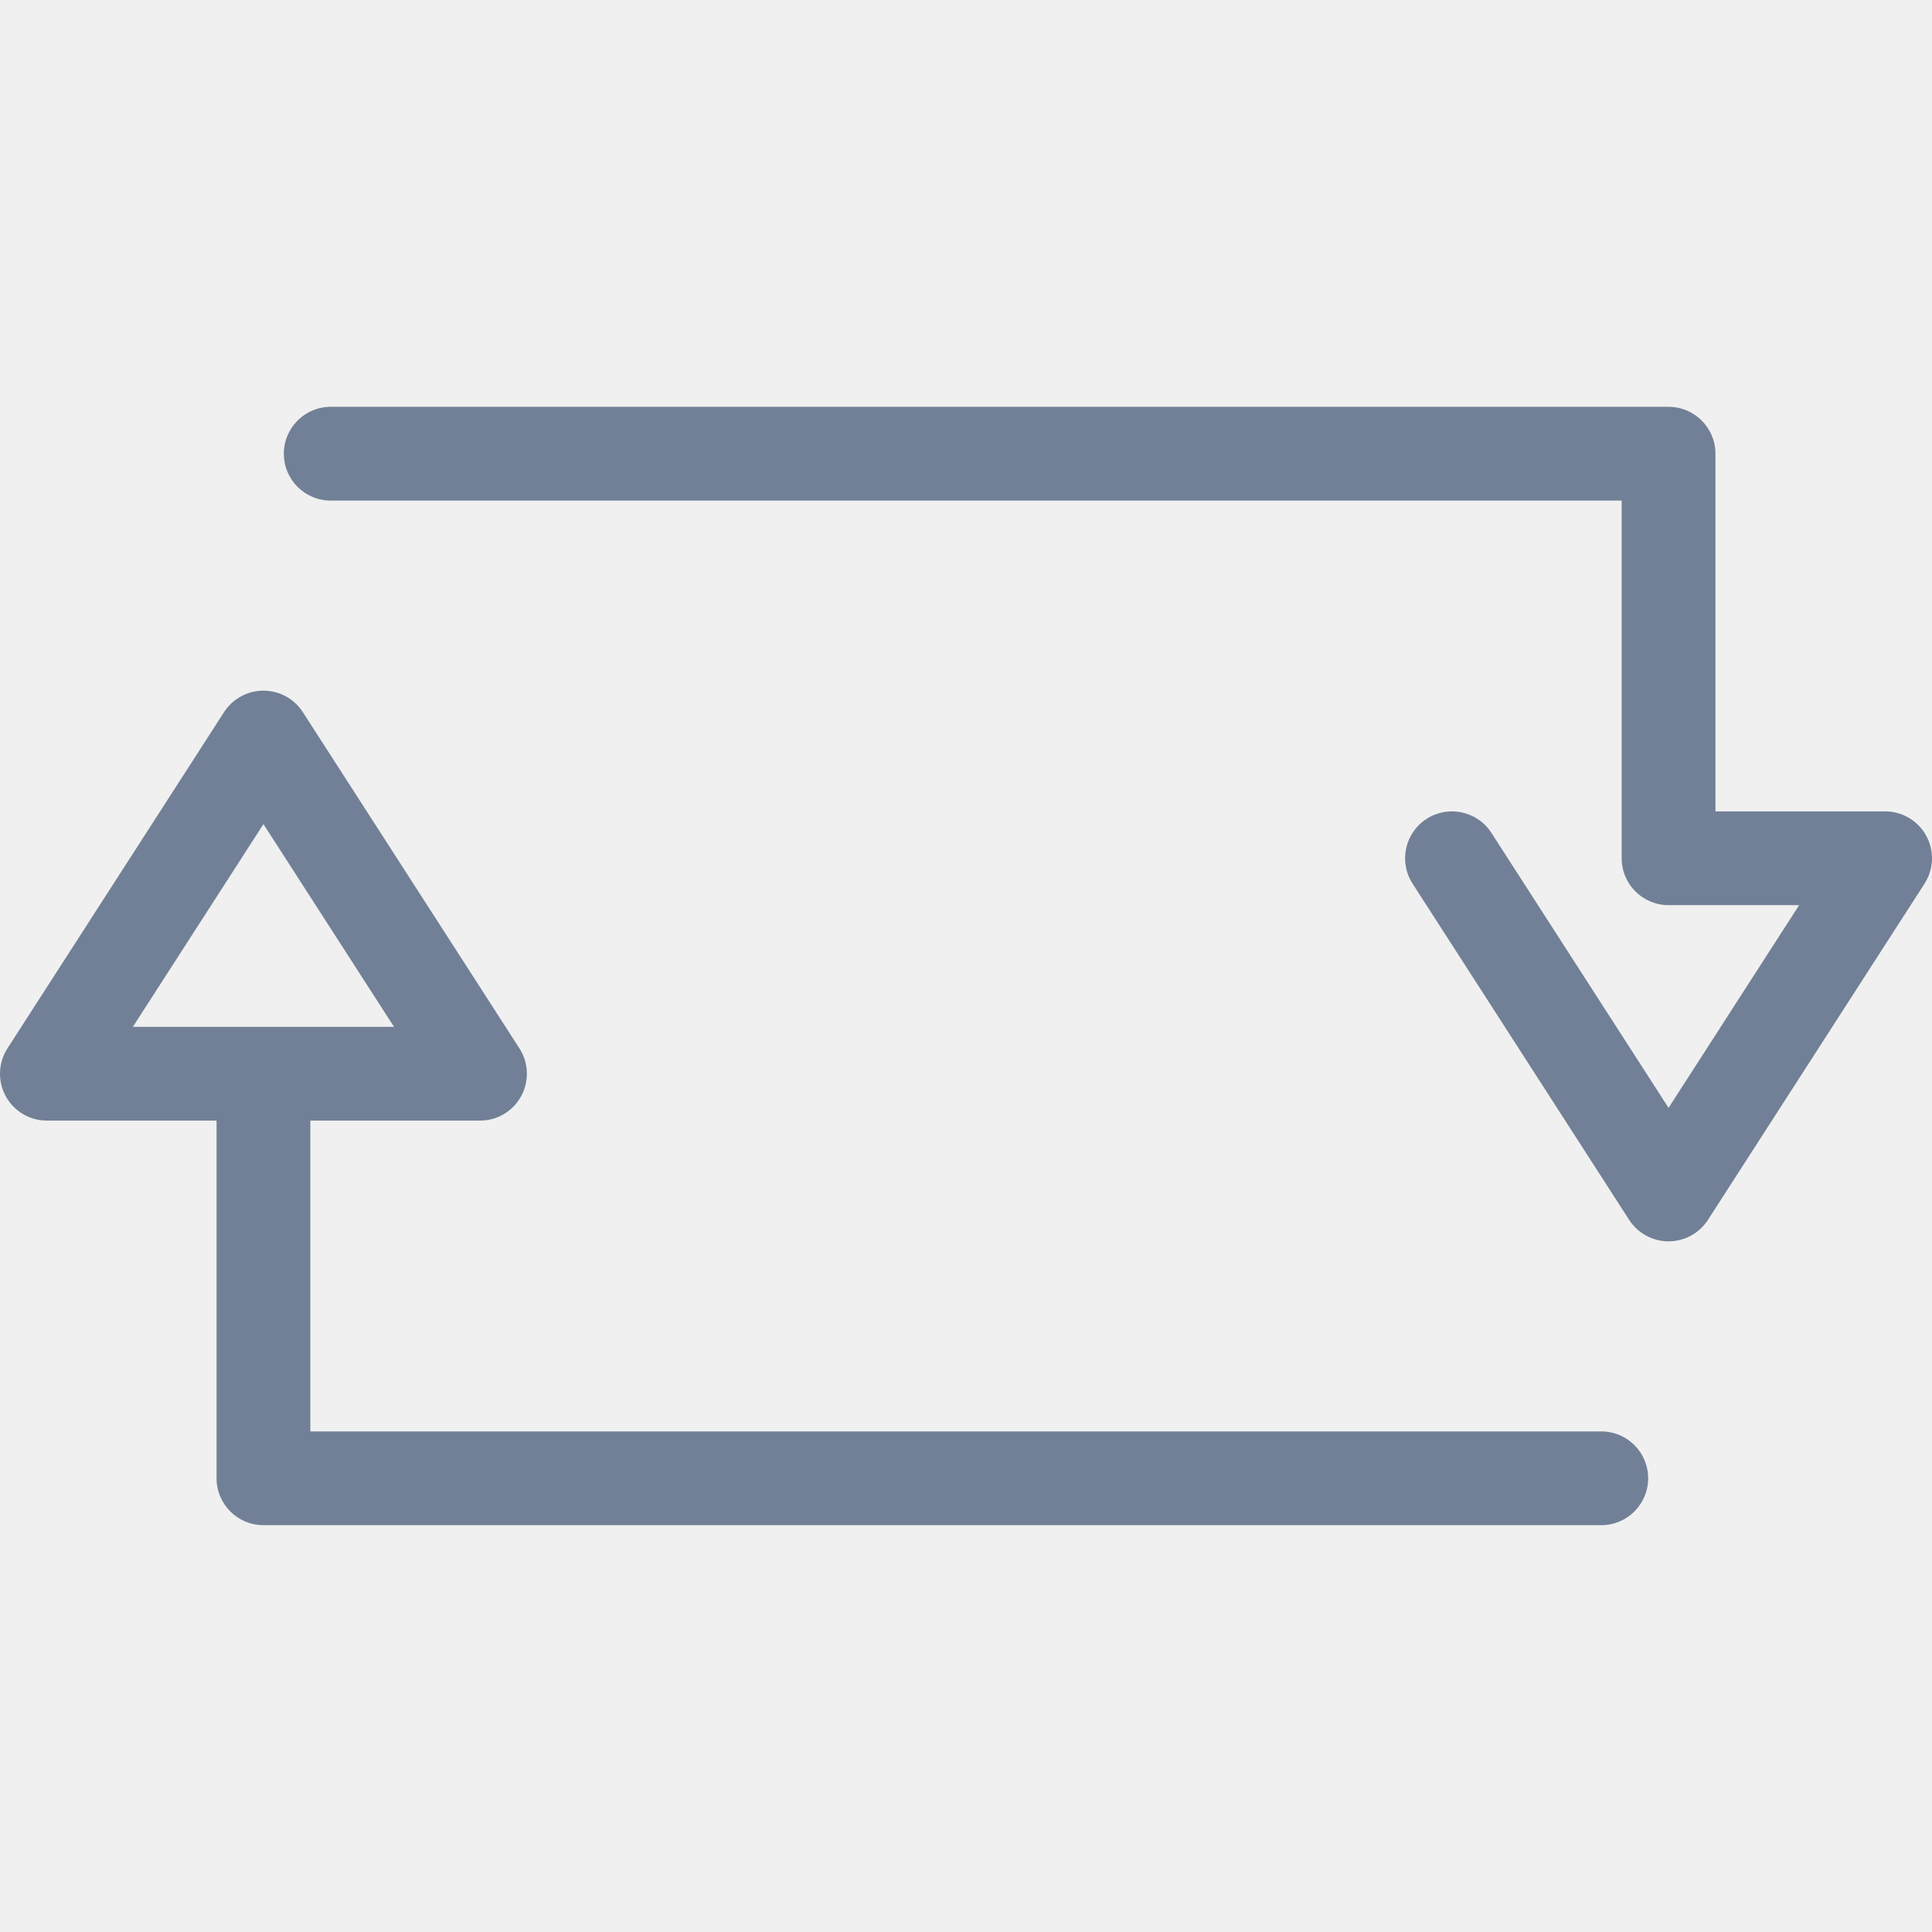
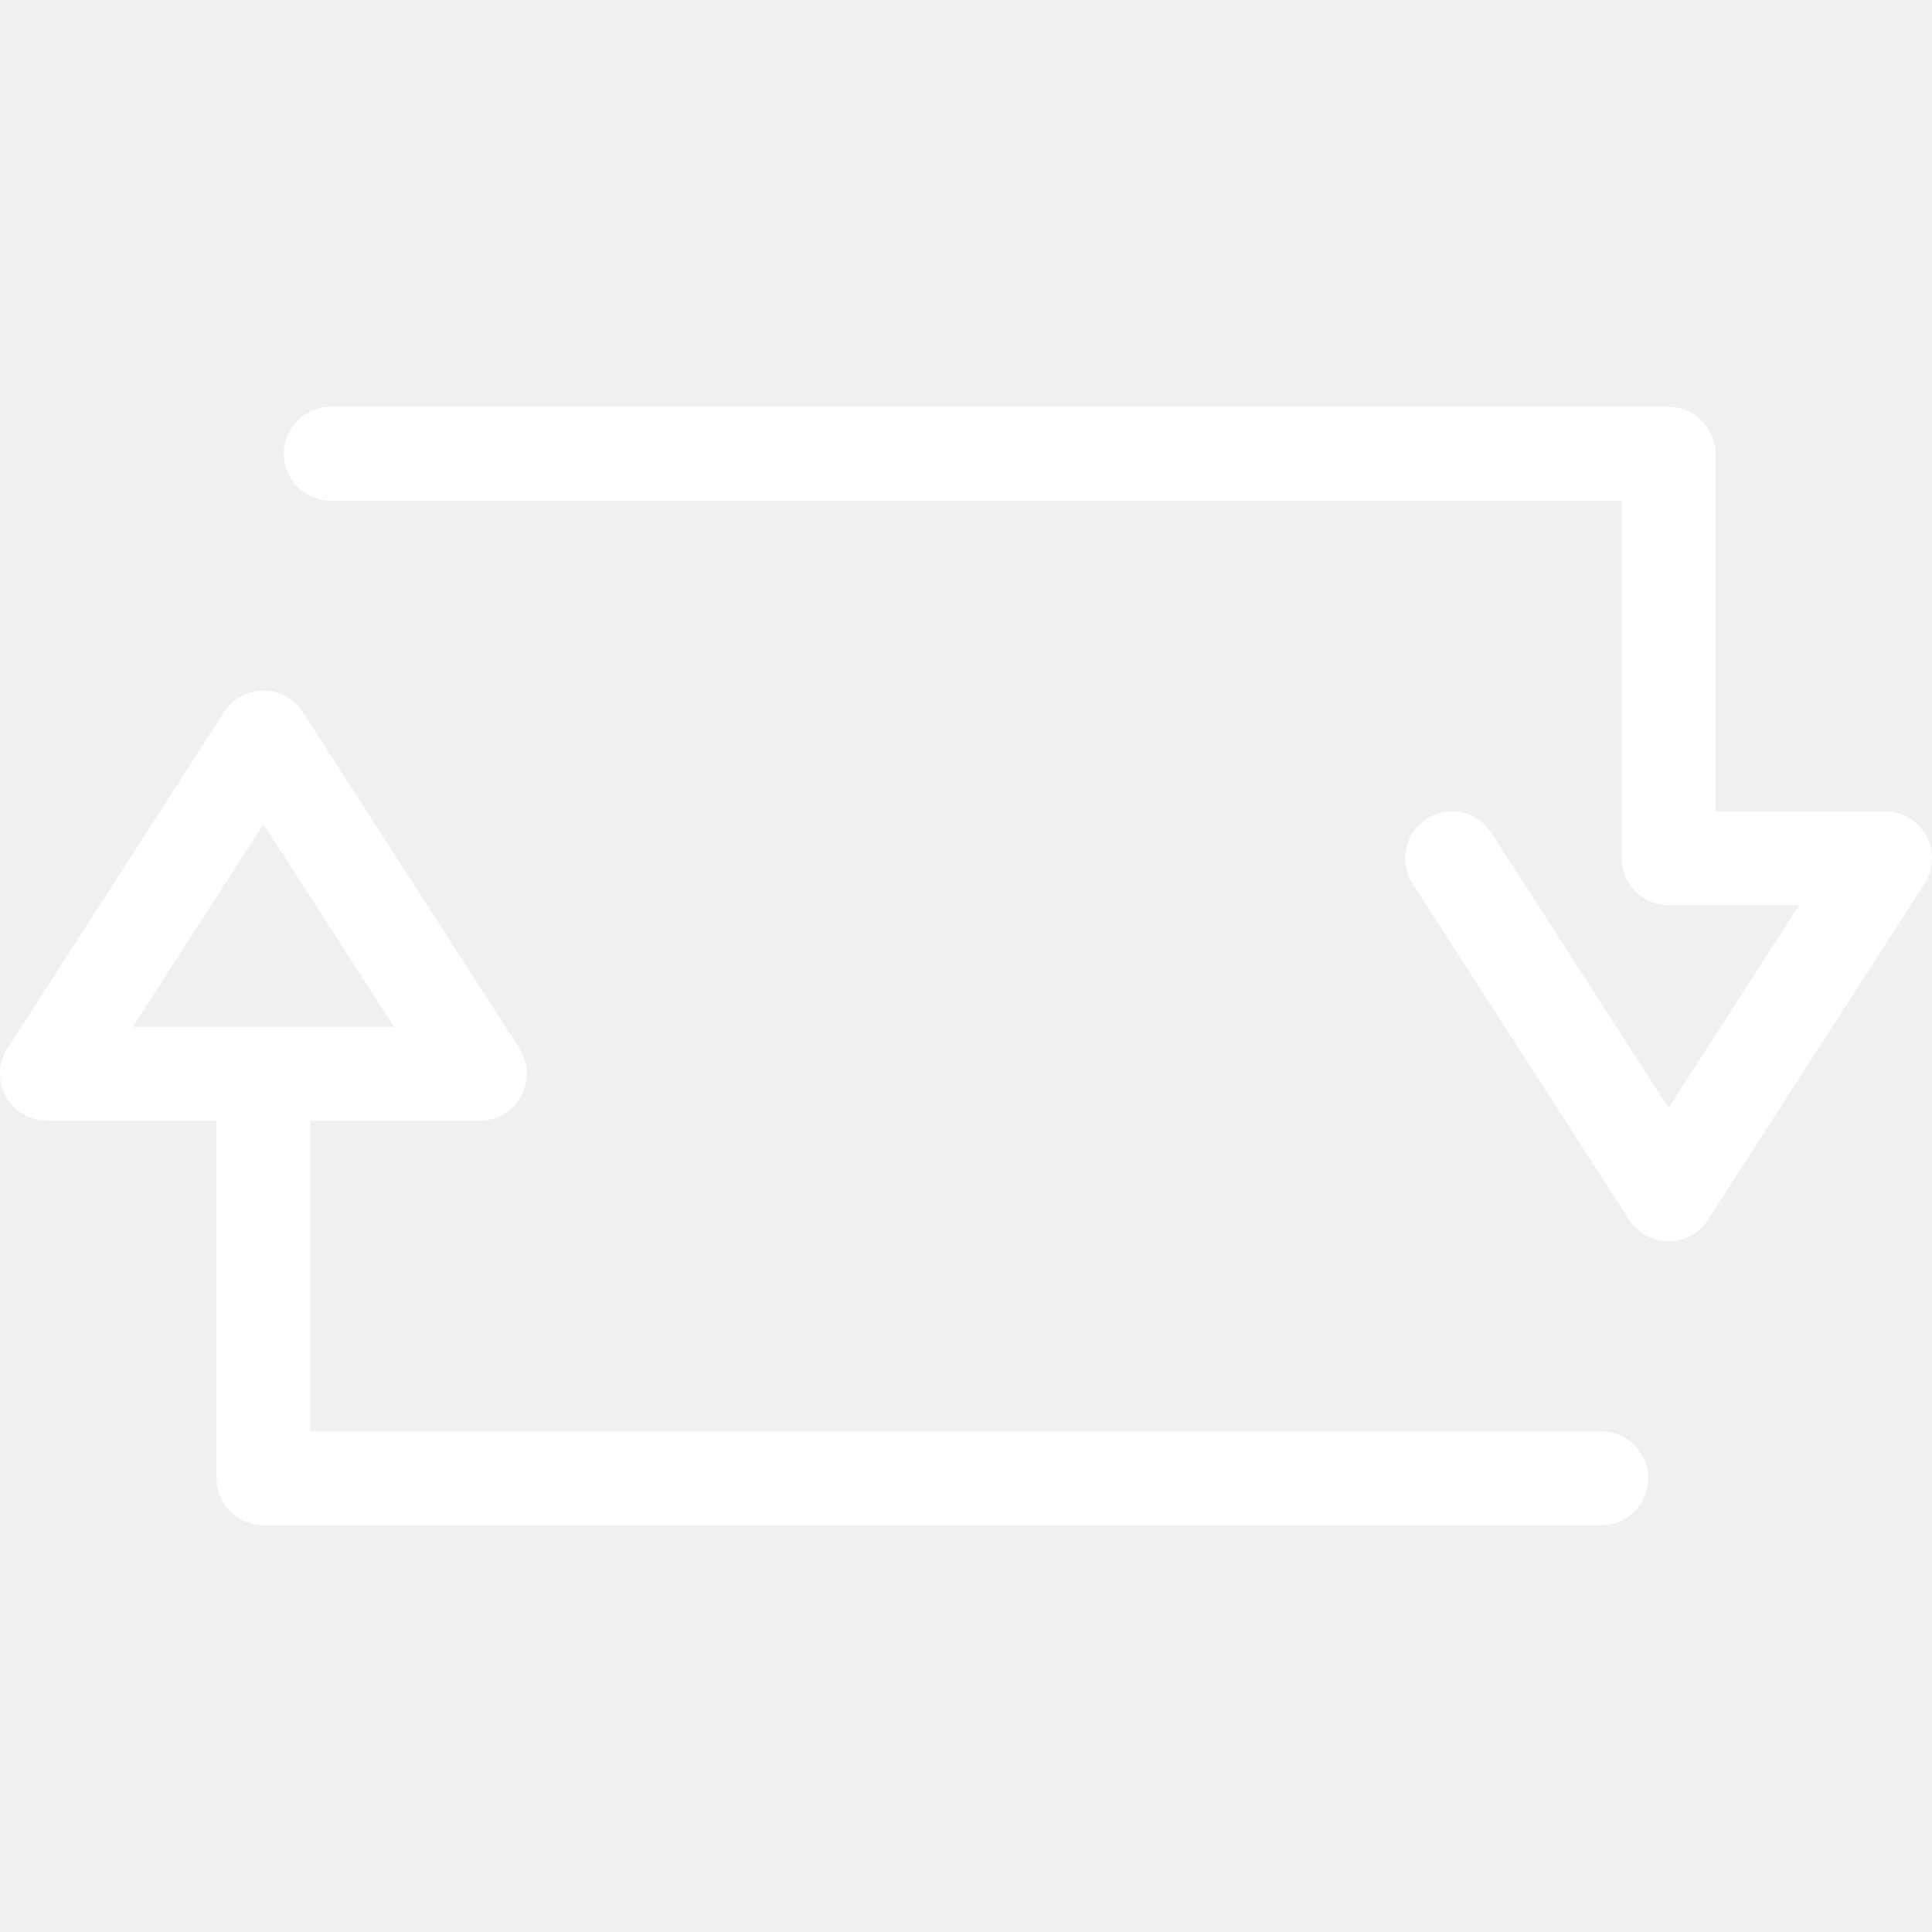
<svg xmlns="http://www.w3.org/2000/svg" version="1.1" id="Capa_1" x="0px" y="0px" viewBox="0 0 247.235 247.235" style="enable-background:new 0 0 247.235 247.235;" xml:space="preserve">
  <defs id="defs41" />
-   <g id="g6" style="fill:#718096;fill-opacity:1">
-     <path d="m 204.912,183.175 h -165.2 v -39.771 h 21.712 c 2.196,0 4.216,-1.199 5.268,-3.127 1.052,-1.928 0.966,-4.276 -0.224,-6.122 L 38.756,91.133 c -1.104,-1.715 -3.004,-2.751 -5.044,-2.751 -2.04,0 -3.939,1.036 -5.044,2.751 L 0.956,134.154 c -1.189,1.846 -1.275,4.194 -0.224,6.122 1.051,1.928 3.072,3.127 5.268,3.127 h 21.712 v 45.771 c 0,3.313 2.686,6 6,6 h 171.2 c 3.313,0 6,-2.687 6,-6 0,-3.313 -2.686,-5.999 -6,-5.999 z m -171.2,-77.713 16.71,25.941 h -33.42 z" id="path2" style="fill:#718096;fill-opacity:1" />
-     <path d="m 246.502,106.958 c -1.052,-1.928 -3.071,-3.127 -5.268,-3.127 H 219.522 V 58.06 c 0,-3.313 -2.687,-6 -6,-6 h -171.2 c -3.313,0 -6,2.687 -6,6 0,3.313 2.687,6 6,6 h 165.2 v 45.771 c 0,3.313 2.687,6 6,6 h 16.71 l -16.71,25.941 -22.669,-35.19 c -1.794,-2.786 -5.506,-3.59 -8.293,-1.795 -2.786,1.794 -3.59,5.508 -1.795,8.293 l 27.713,43.021 c 1.104,1.715 3.004,2.751 5.044,2.751 2.04,0 3.939,-1.036 5.044,-2.751 l 27.712,-43.021 c 1.19,-1.846 1.276,-4.194 0.224,-6.122 z" id="path4" style="fill:#718096;fill-opacity:1" />
+   <g id="g6" style="fill:#FFFFFF;fill-opacity:1">
+     <path d="m 204.912,183.175 h -165.2 v -39.771 h 21.712 c 2.196,0 4.216,-1.199 5.268,-3.127 1.052,-1.928 0.966,-4.276 -0.224,-6.122 L 38.756,91.133 c -1.104,-1.715 -3.004,-2.751 -5.044,-2.751 -2.04,0 -3.939,1.036 -5.044,2.751 L 0.956,134.154 c -1.189,1.846 -1.275,4.194 -0.224,6.122 1.051,1.928 3.072,3.127 5.268,3.127 h 21.712 v 45.771 c 0,3.313 2.686,6 6,6 h 171.2 c 3.313,0 6,-2.687 6,-6 0,-3.313 -2.686,-5.999 -6,-5.999 z m -171.2,-77.713 16.71,25.941 h -33.42 z" id="path2" style="fill:#FFFFFF;fill-opacity:1" />
+     <path d="m 246.502,106.958 c -1.052,-1.928 -3.071,-3.127 -5.268,-3.127 H 219.522 V 58.06 c 0,-3.313 -2.687,-6 -6,-6 h -171.2 c -3.313,0 -6,2.687 -6,6 0,3.313 2.687,6 6,6 h 165.2 v 45.771 c 0,3.313 2.687,6 6,6 h 16.71 l -16.71,25.941 -22.669,-35.19 c -1.794,-2.786 -5.506,-3.59 -8.293,-1.795 -2.786,1.794 -3.59,5.508 -1.795,8.293 l 27.713,43.021 c 1.104,1.715 3.004,2.751 5.044,2.751 2.04,0 3.939,-1.036 5.044,-2.751 l 27.712,-43.021 c 1.19,-1.846 1.276,-4.194 0.224,-6.122 z" id="path4" style="fill:#FFFFFF;fill-opacity:1" />
  </g>
  <g id="g8">
</g>
  <g id="g10">
</g>
  <g id="g12">
</g>
  <g id="g14">
</g>
  <g id="g16">
</g>
  <g id="g18">
</g>
  <g id="g20">
</g>
  <g id="g22">
</g>
  <g id="g24">
</g>
  <g id="g26">
</g>
  <g id="g28">
</g>
  <g id="g30">
</g>
  <g id="g32">
</g>
  <g id="g34">
</g>
  <g id="g36">
</g>
</svg>
